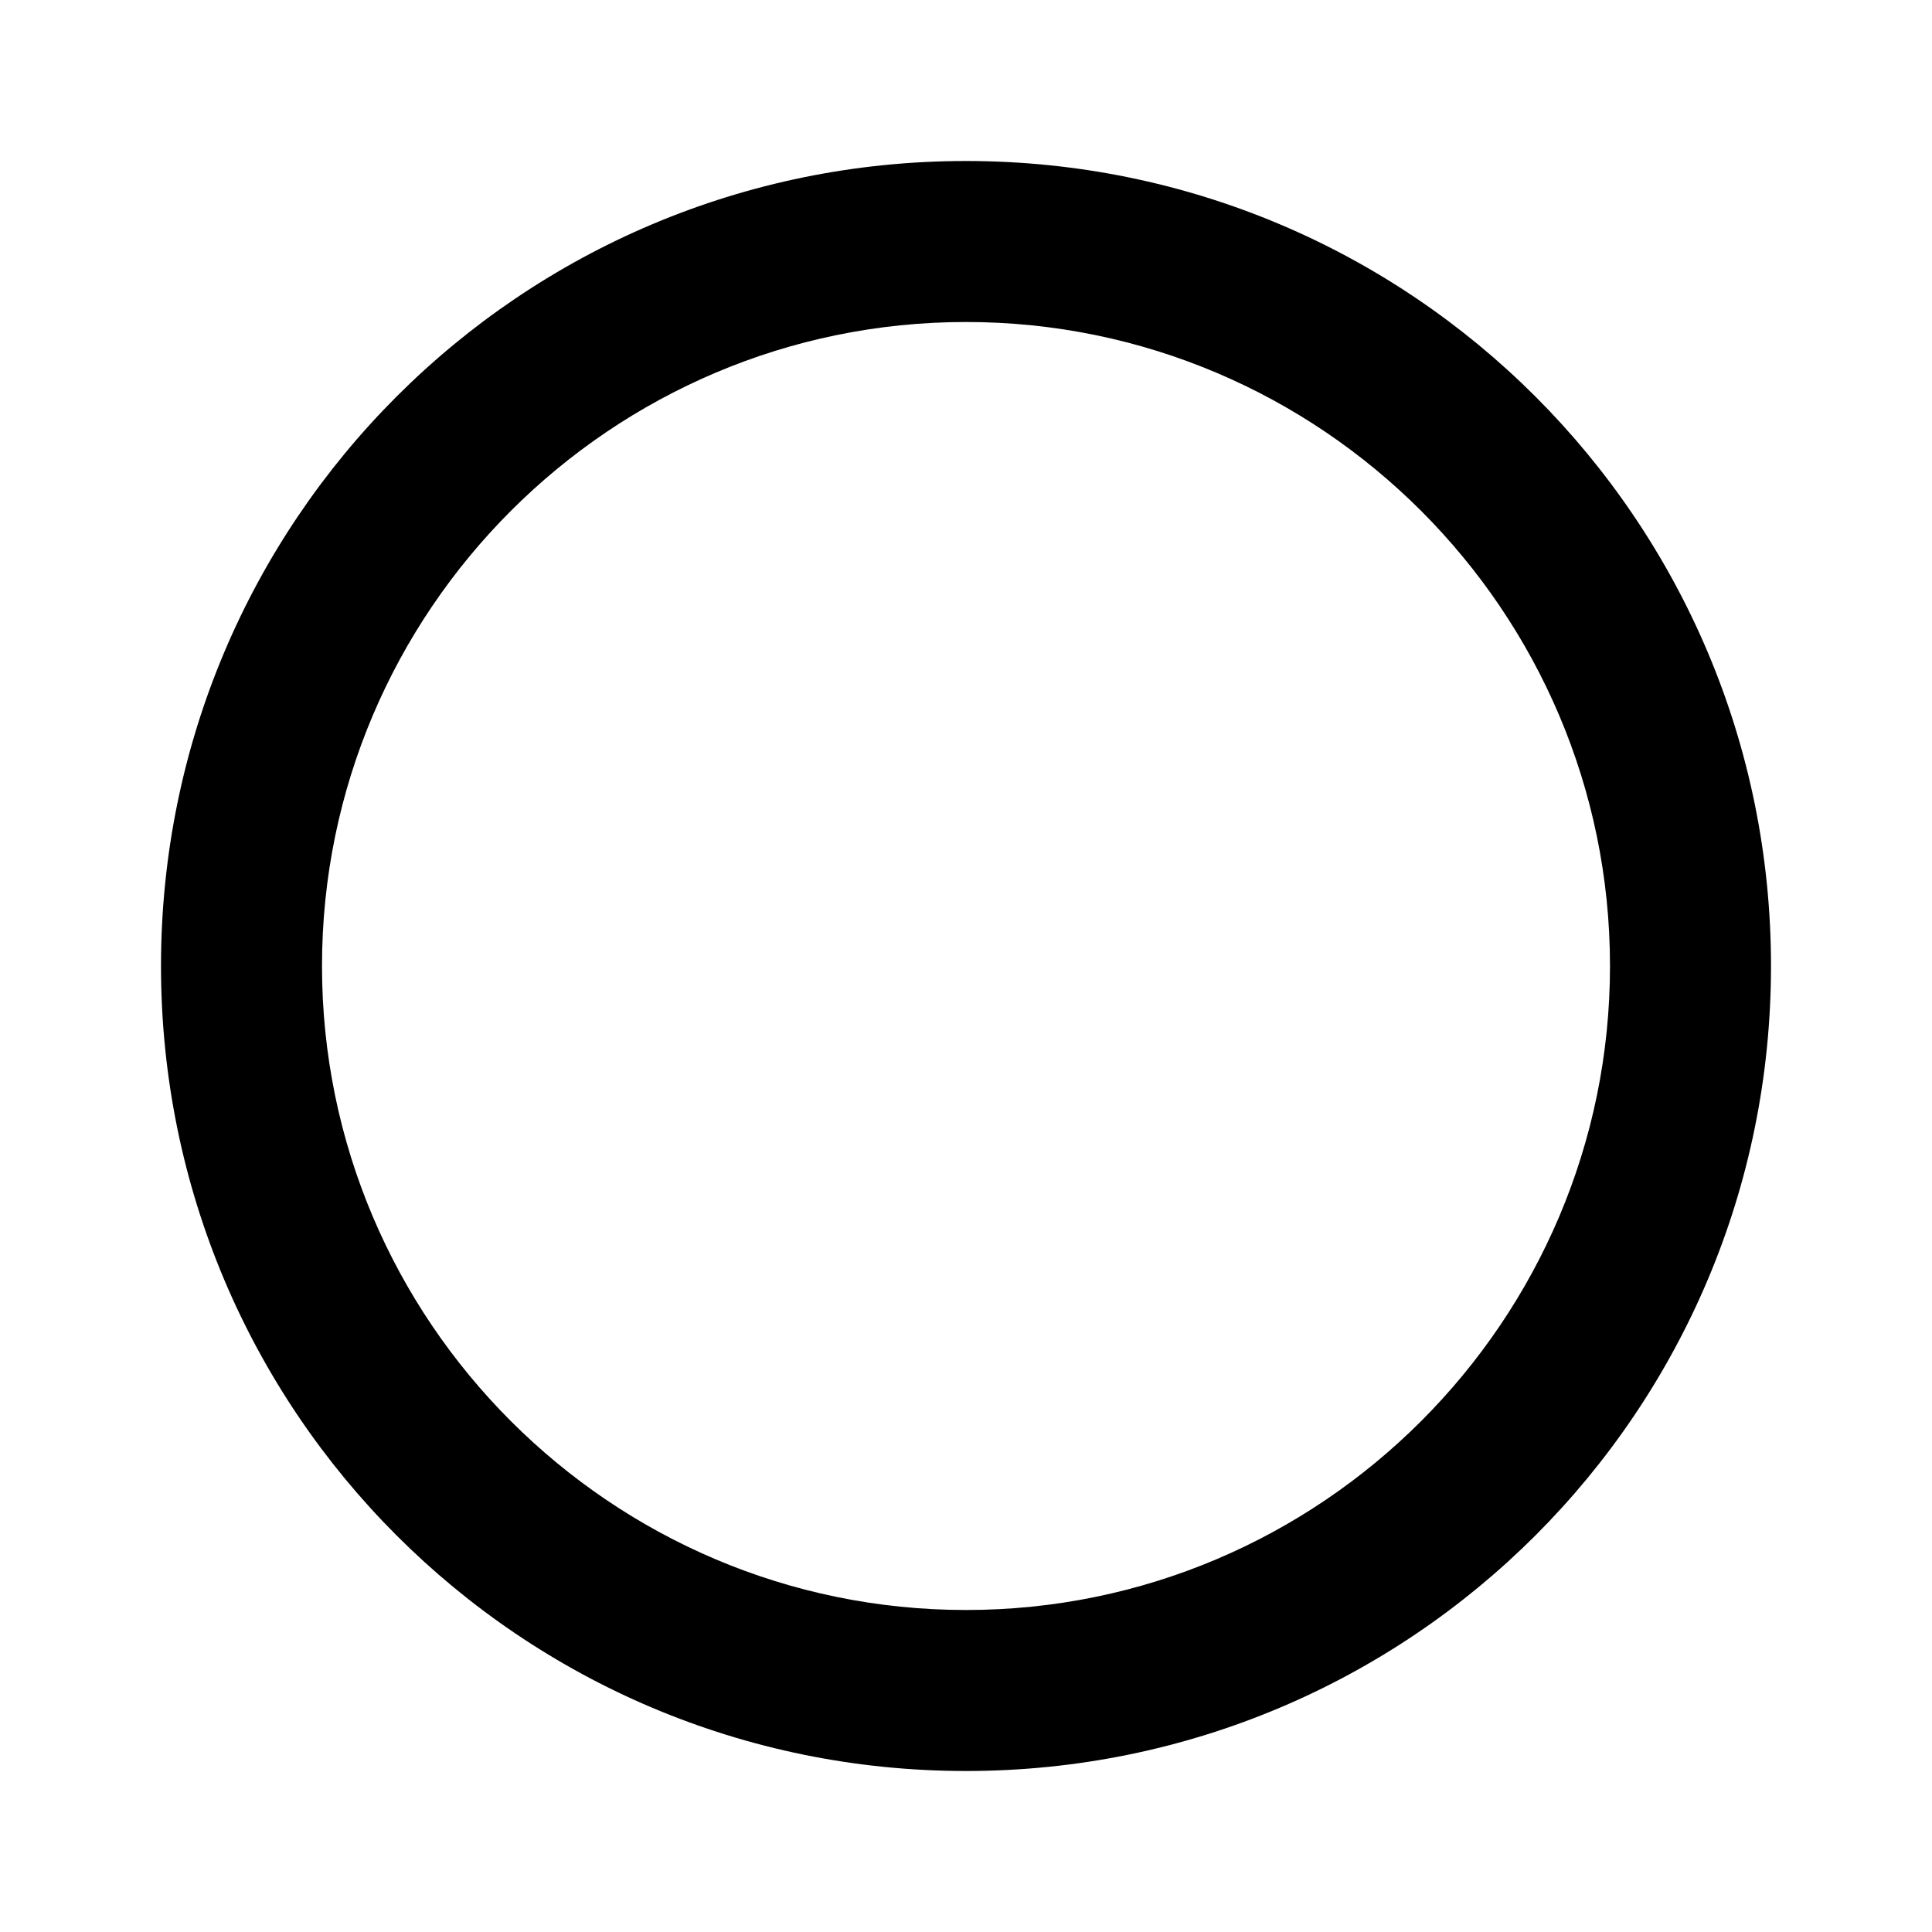
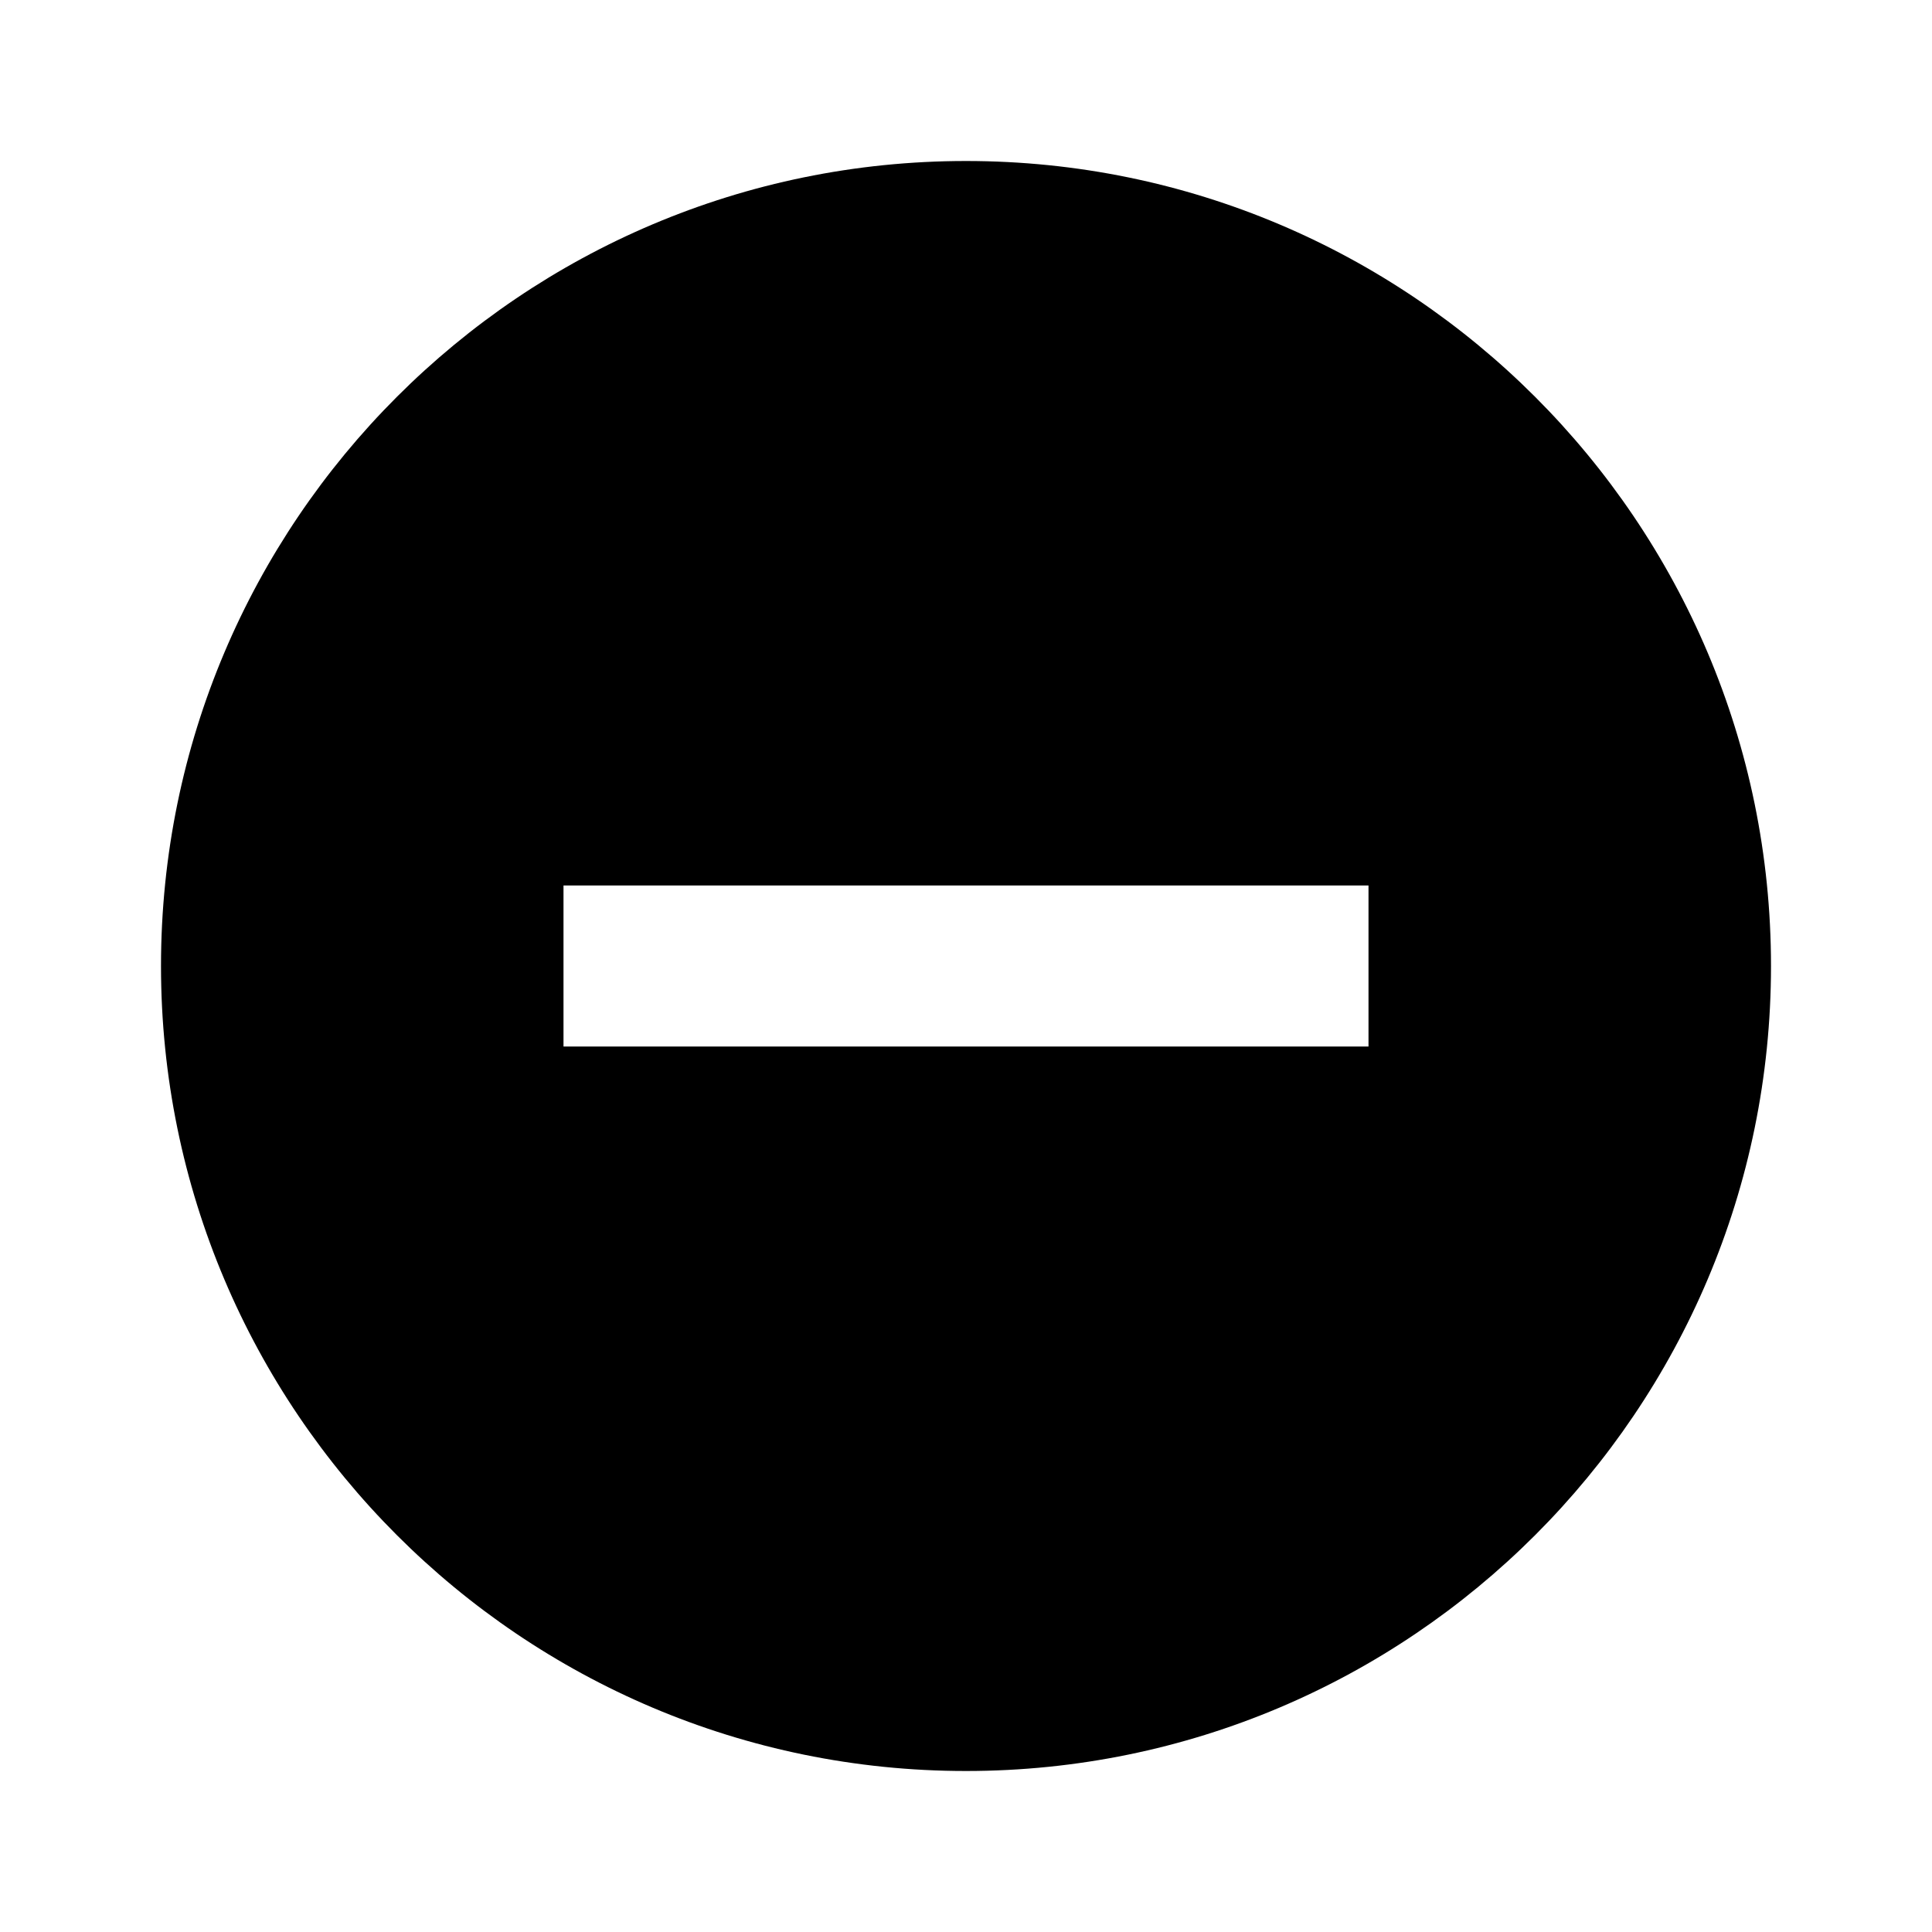
- <svg xmlns="http://www.w3.org/2000/svg" viewBox="0 0 24 24" fill="black" width="18px" height="18px">
+ <svg xmlns="http://www.w3.org/2000/svg" height="24" viewBox="0 0 24 24" width="24">
  <path d="M0 0h24v24H0z" fill="none" />
-   <path d="M12 2C6.47 2 2 6.47 2 12s4.47 10 10 10 10-4.47 10-10S17.53 2 12 2zm0 18c-4.41 0-8-3.59-8-8s3.59-8 8-8 8 3.59 8 8-3.59 8-8 8z" />
+   <path d="M12 2C6.48 2 2 6.48 2 12s4.48 10 10 10 10-4.48 10-10S17.52 2 12 2zm5 11H7v-2h10v2z" />
</svg>
